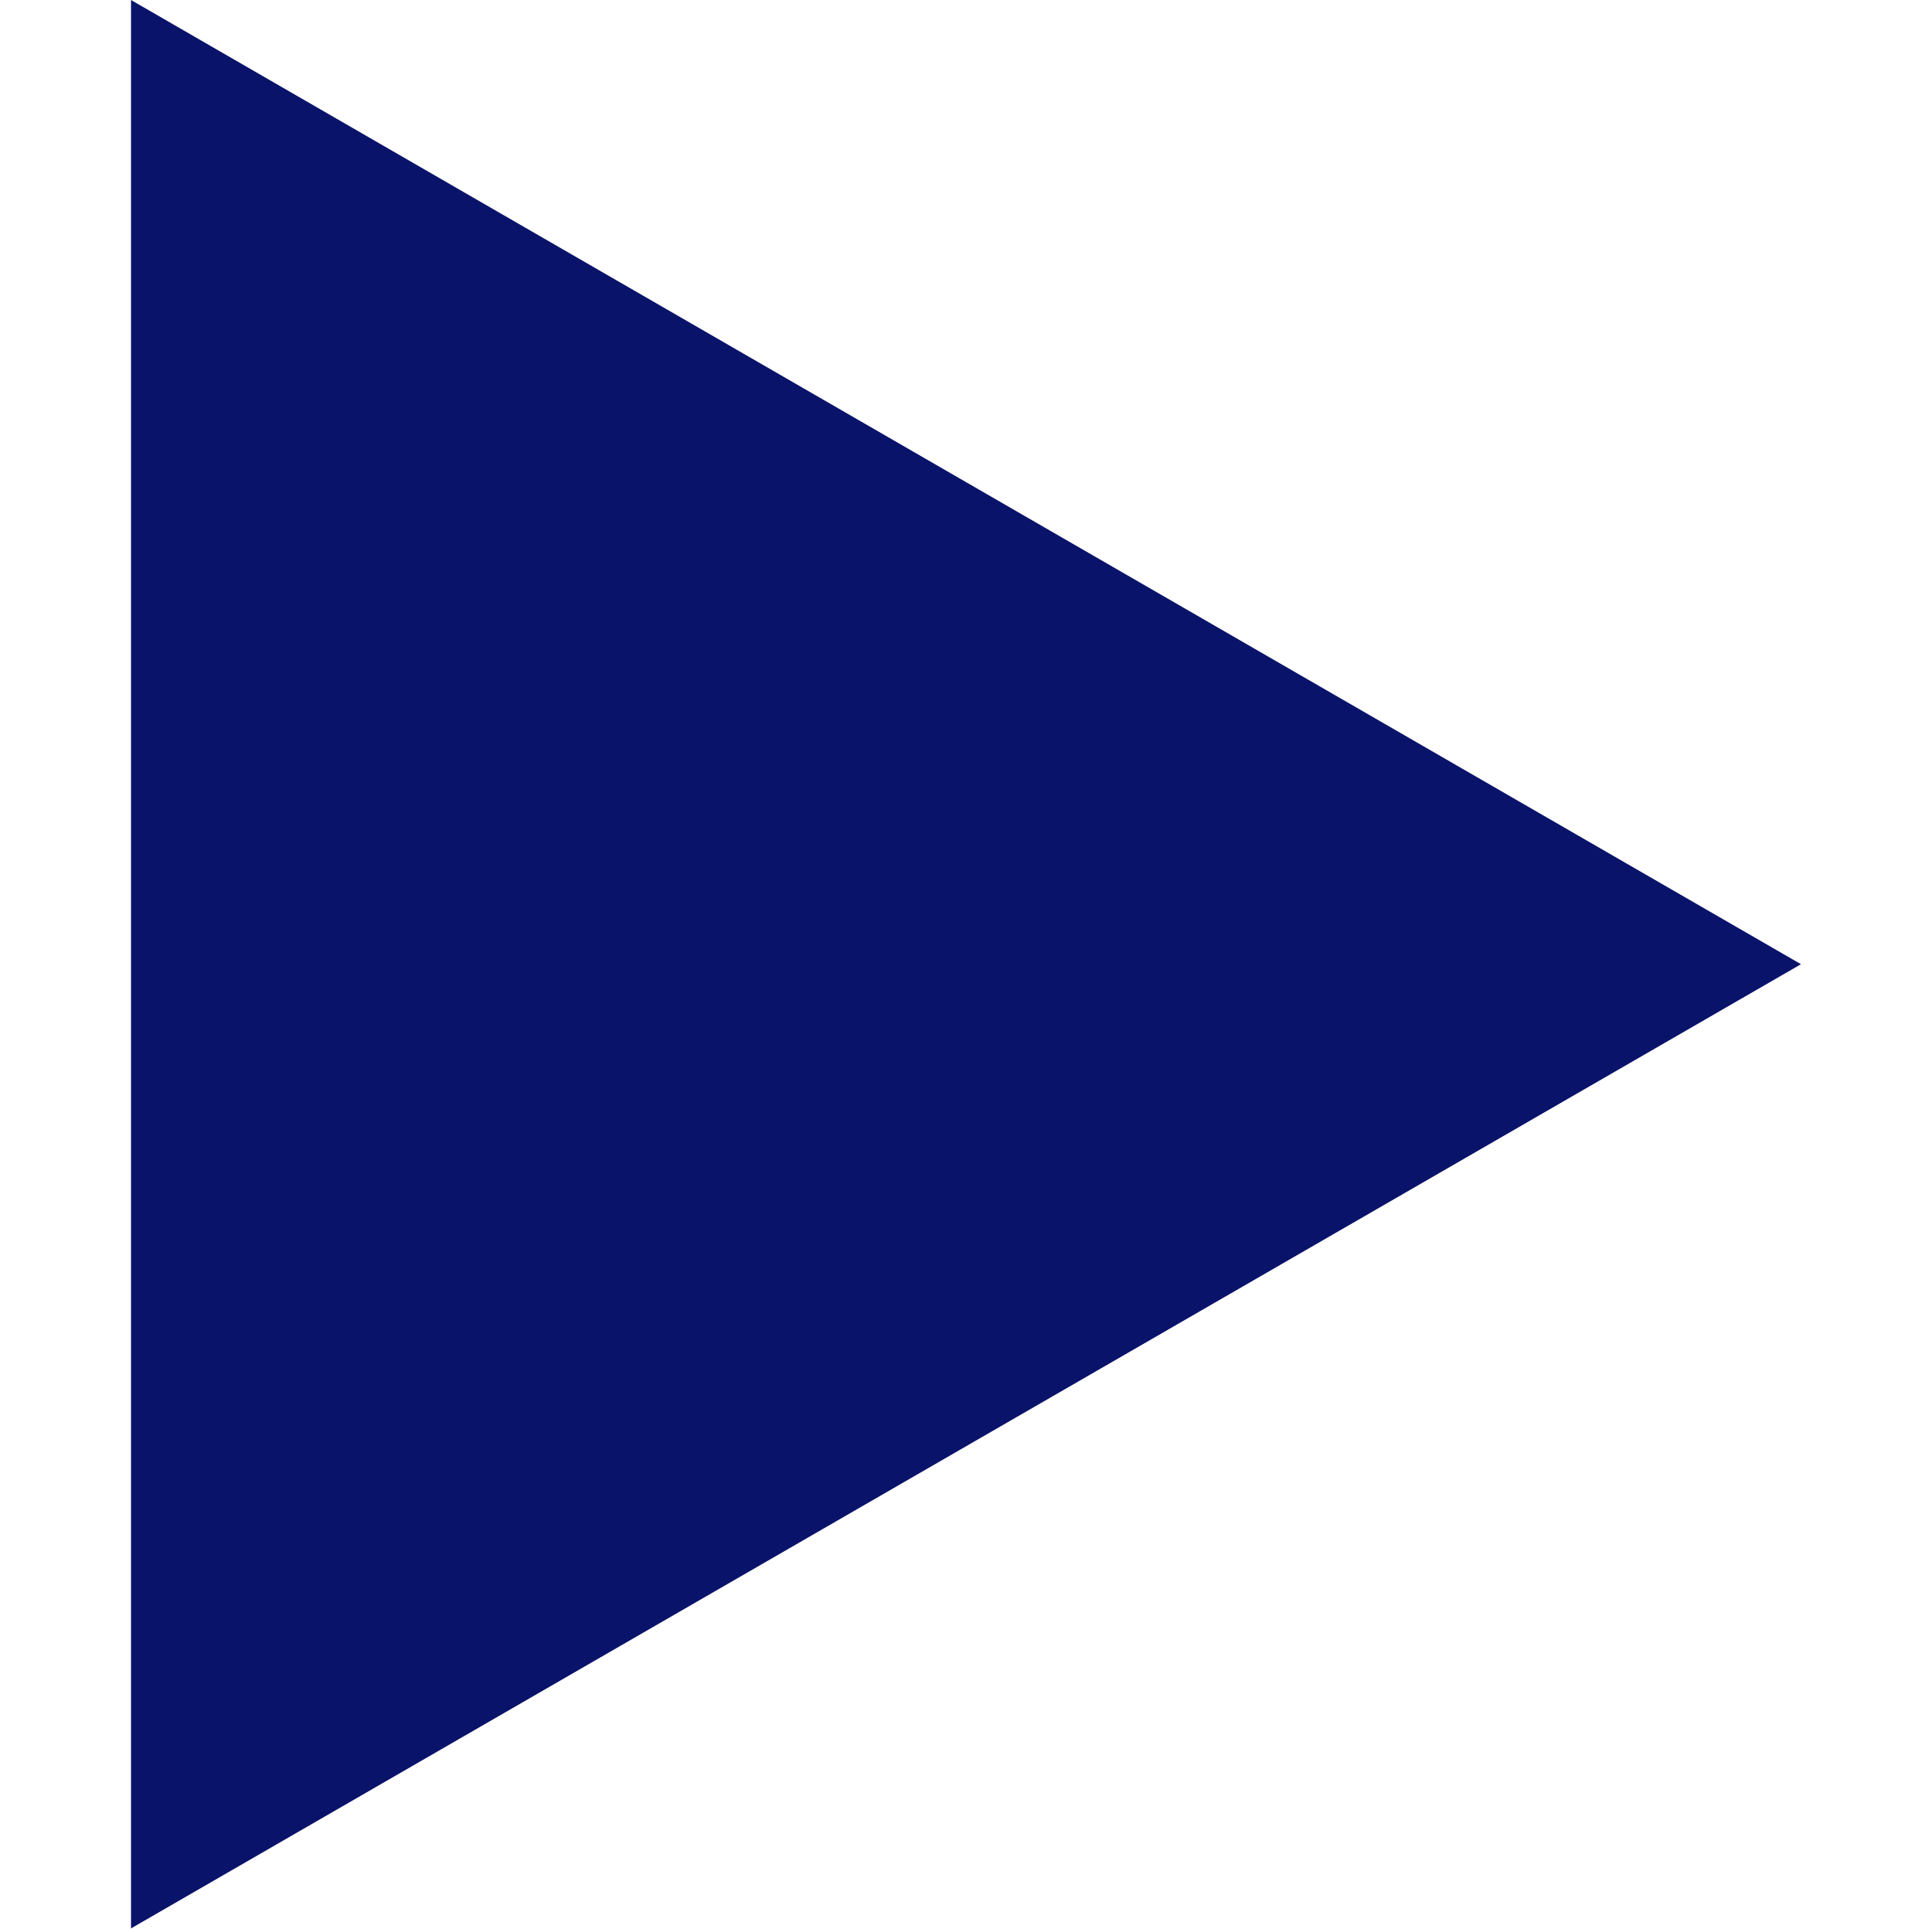
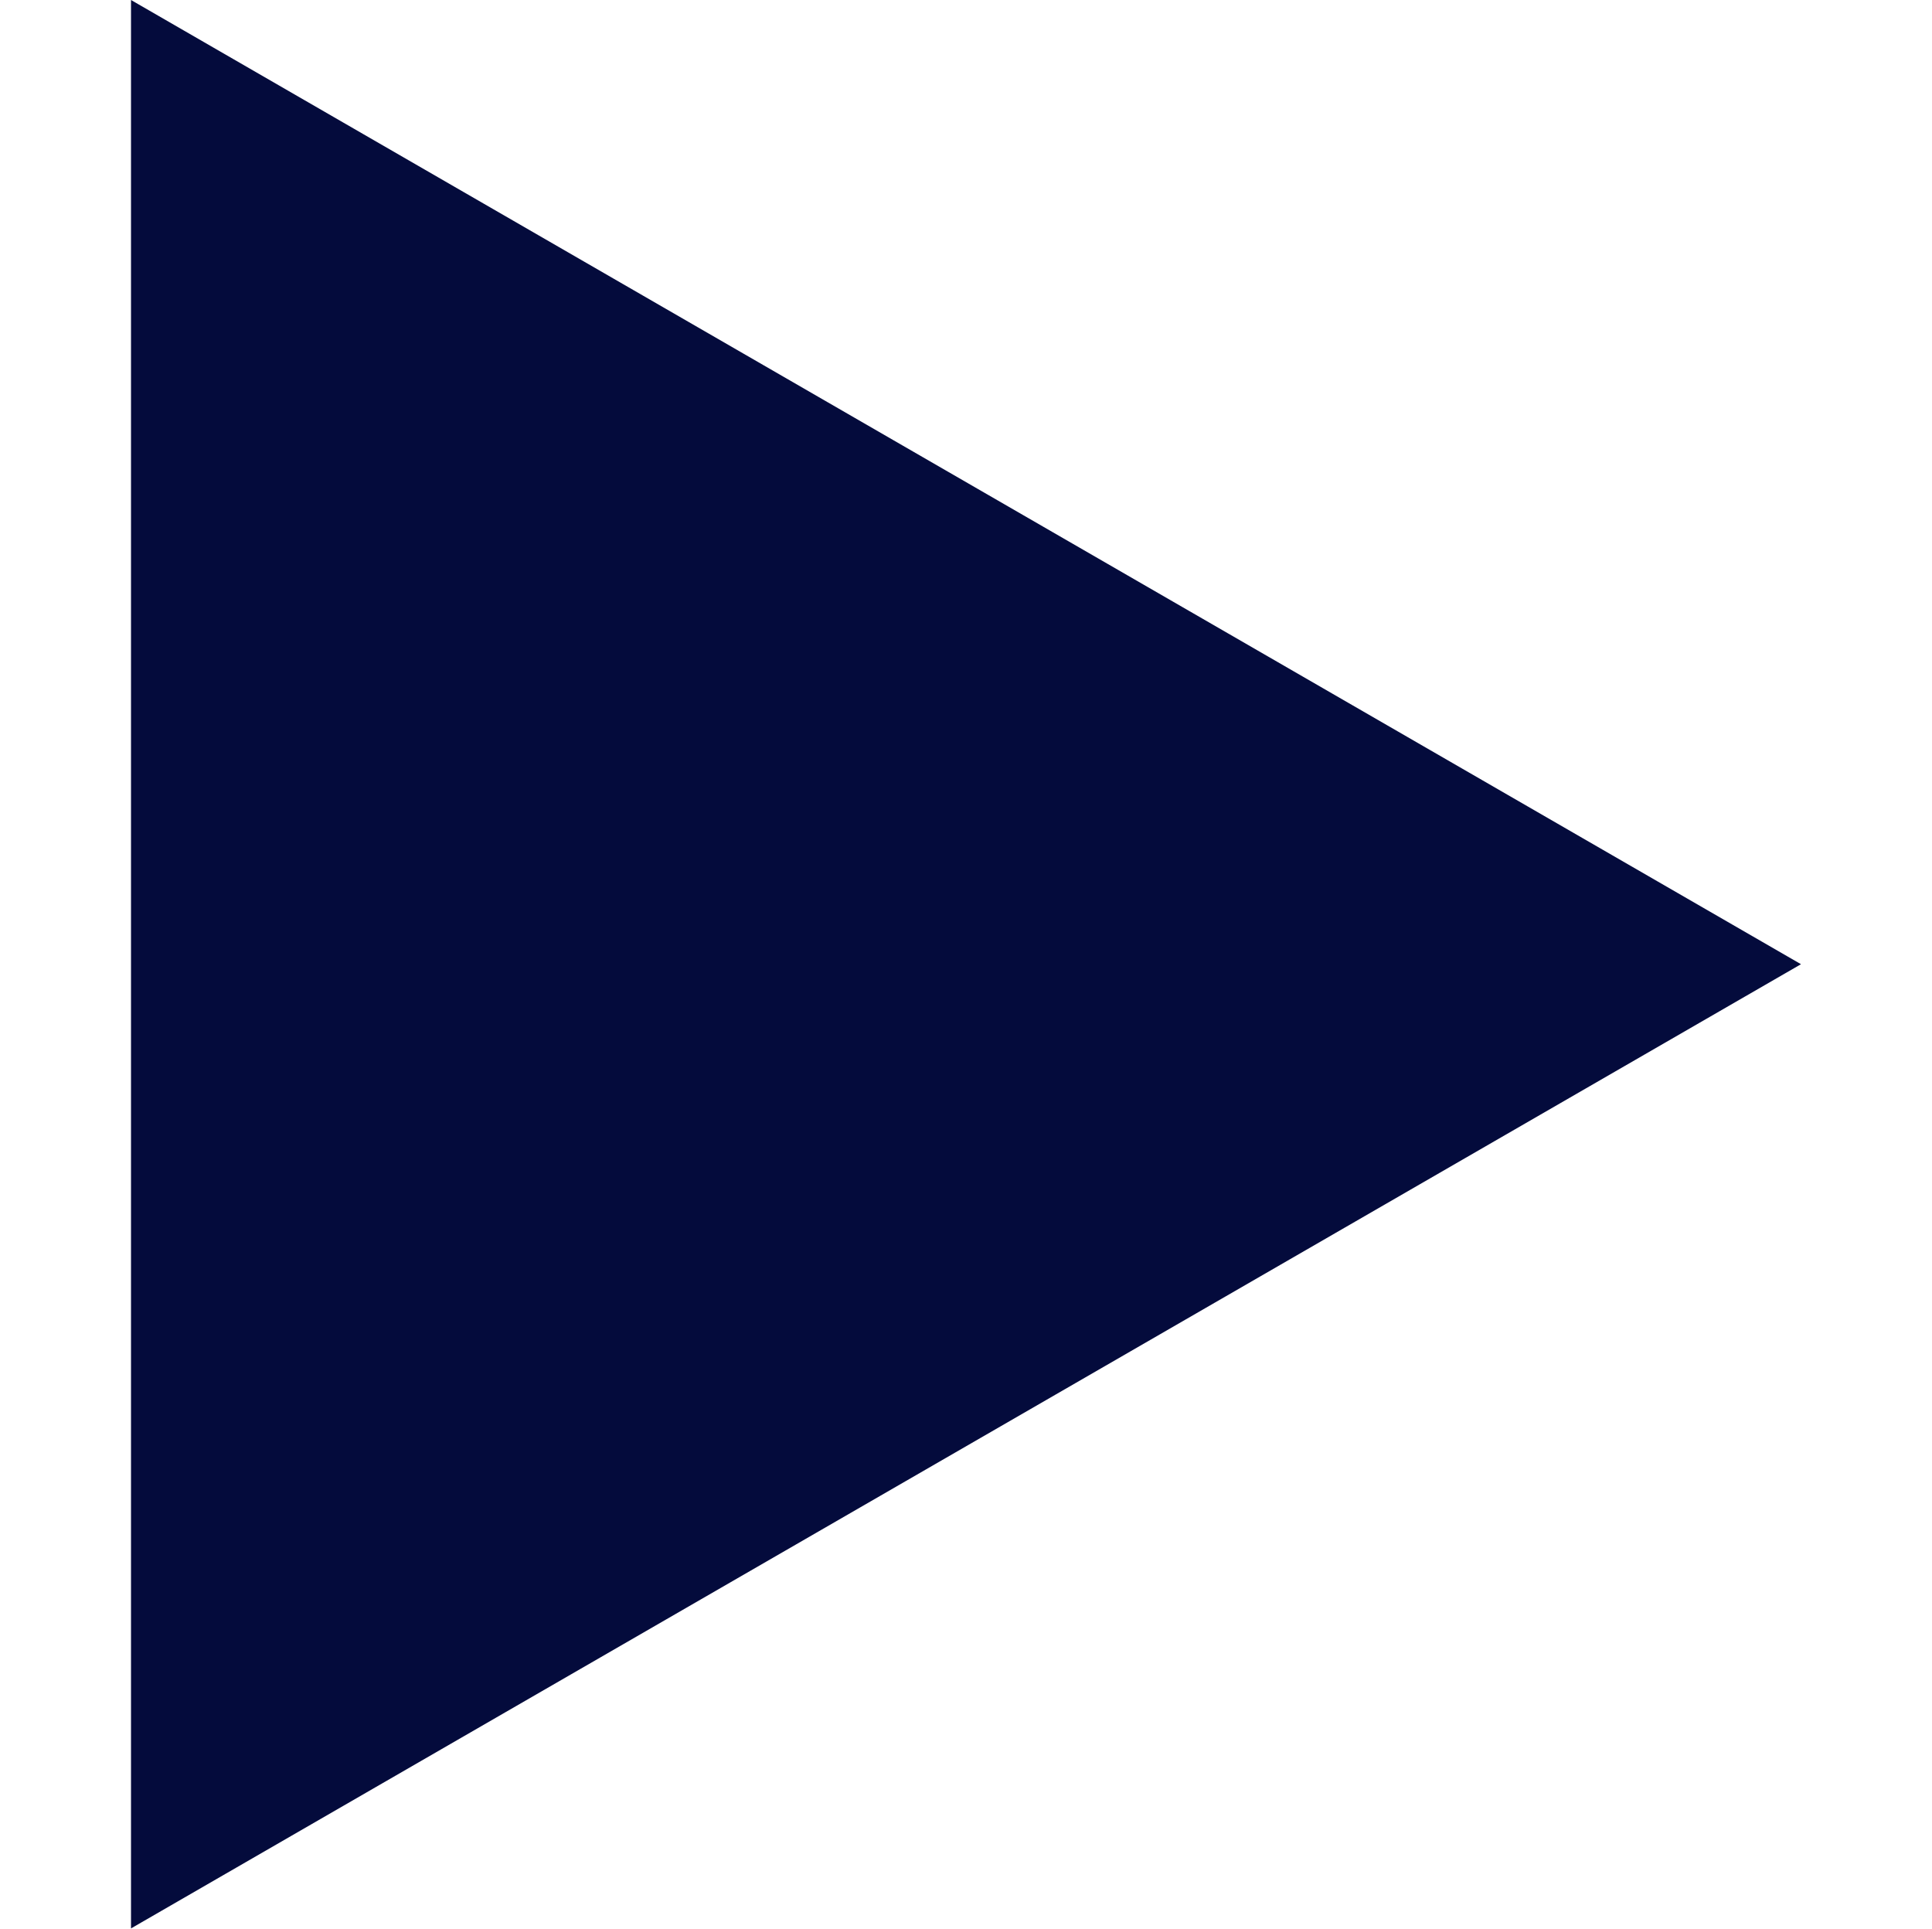
<svg xmlns="http://www.w3.org/2000/svg" width="133.578mm" height="133.324mm" viewBox="0 0 133.578 133.324" version="1.1" id="svg5">
  <defs id="defs2" />
-   <g id="layer1" transform="translate(-42.39769,-59.37951)">
-     <path style="fill:#0a136a;fill-opacity:1;stroke-width:0.265" id="path842" d="M 147.631,109.108 32.169,175.77 V 42.446 Z" transform="translate(19.28661,16.93354)" />
+   <g id="layer1" transform="translate(-42.39769,-59.37951)" style="fill:#040b3c;fill-opacity:1">
+     <path style="fill:#040b3c;fill-opacity:1;stroke-width:0.265" id="path842" d="M 147.631,109.108 32.169,175.77 V 42.446 Z" transform="translate(19.28661,16.93354)" />
  </g>
</svg>
